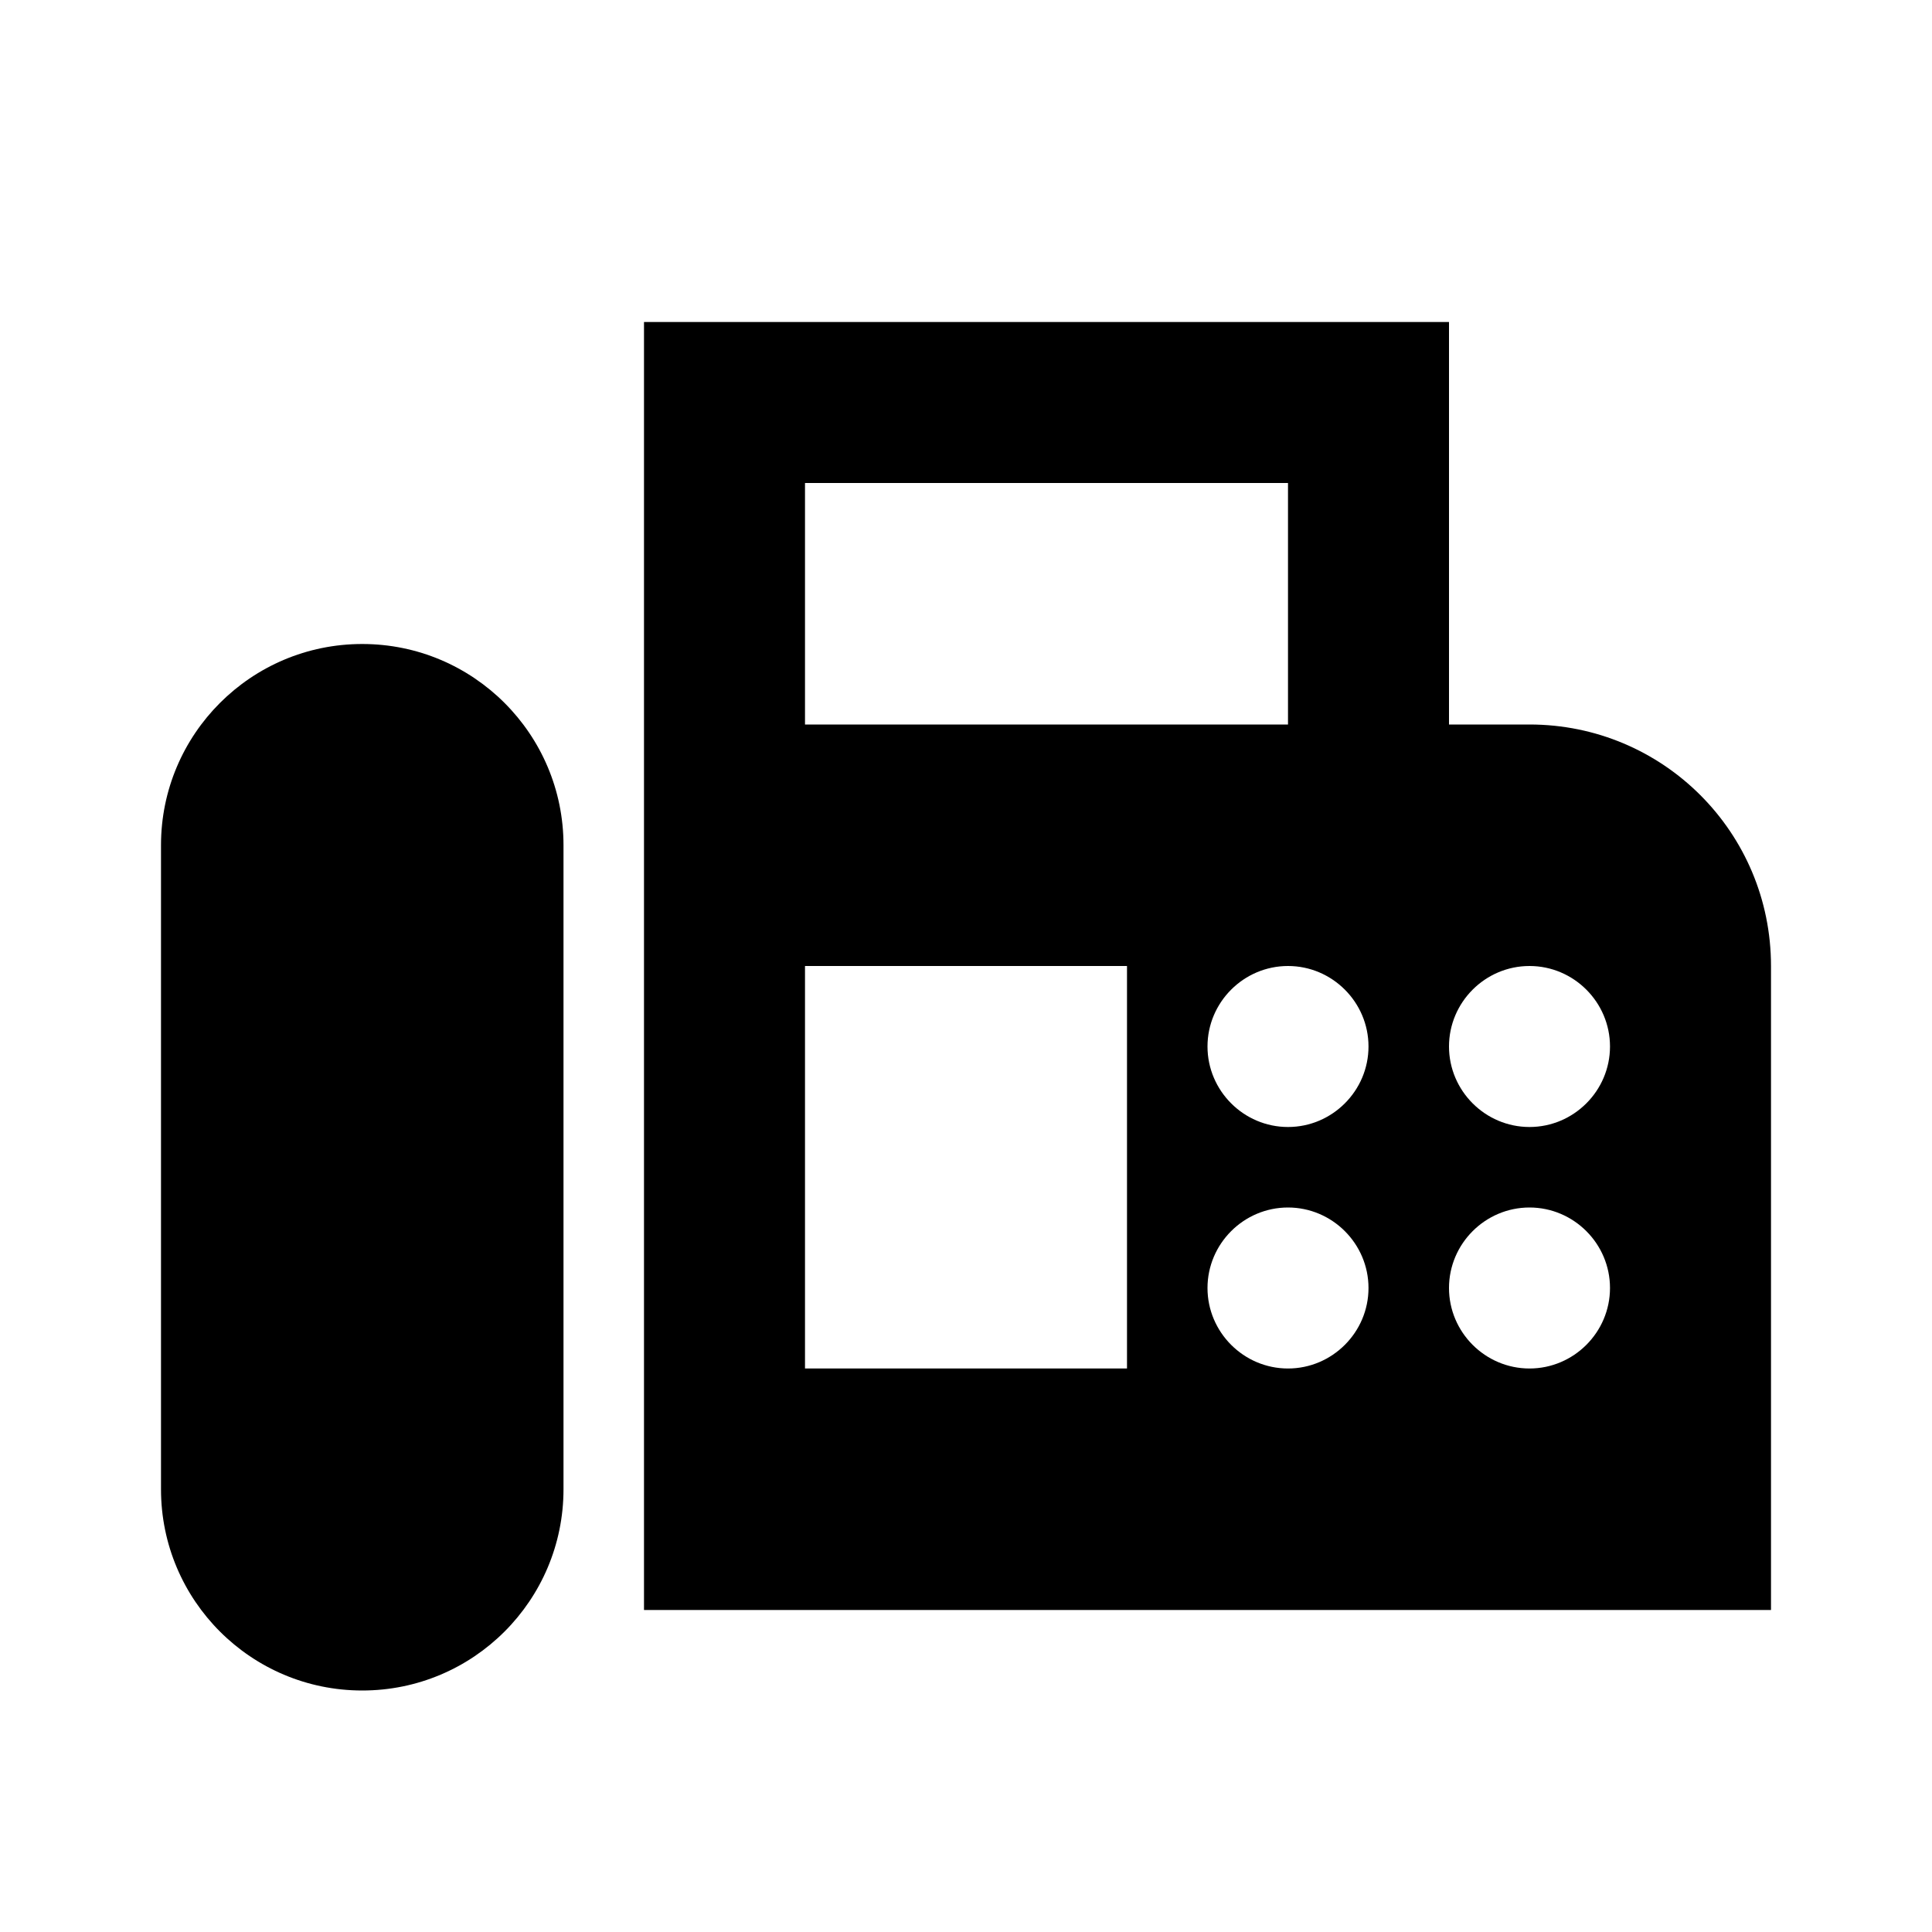
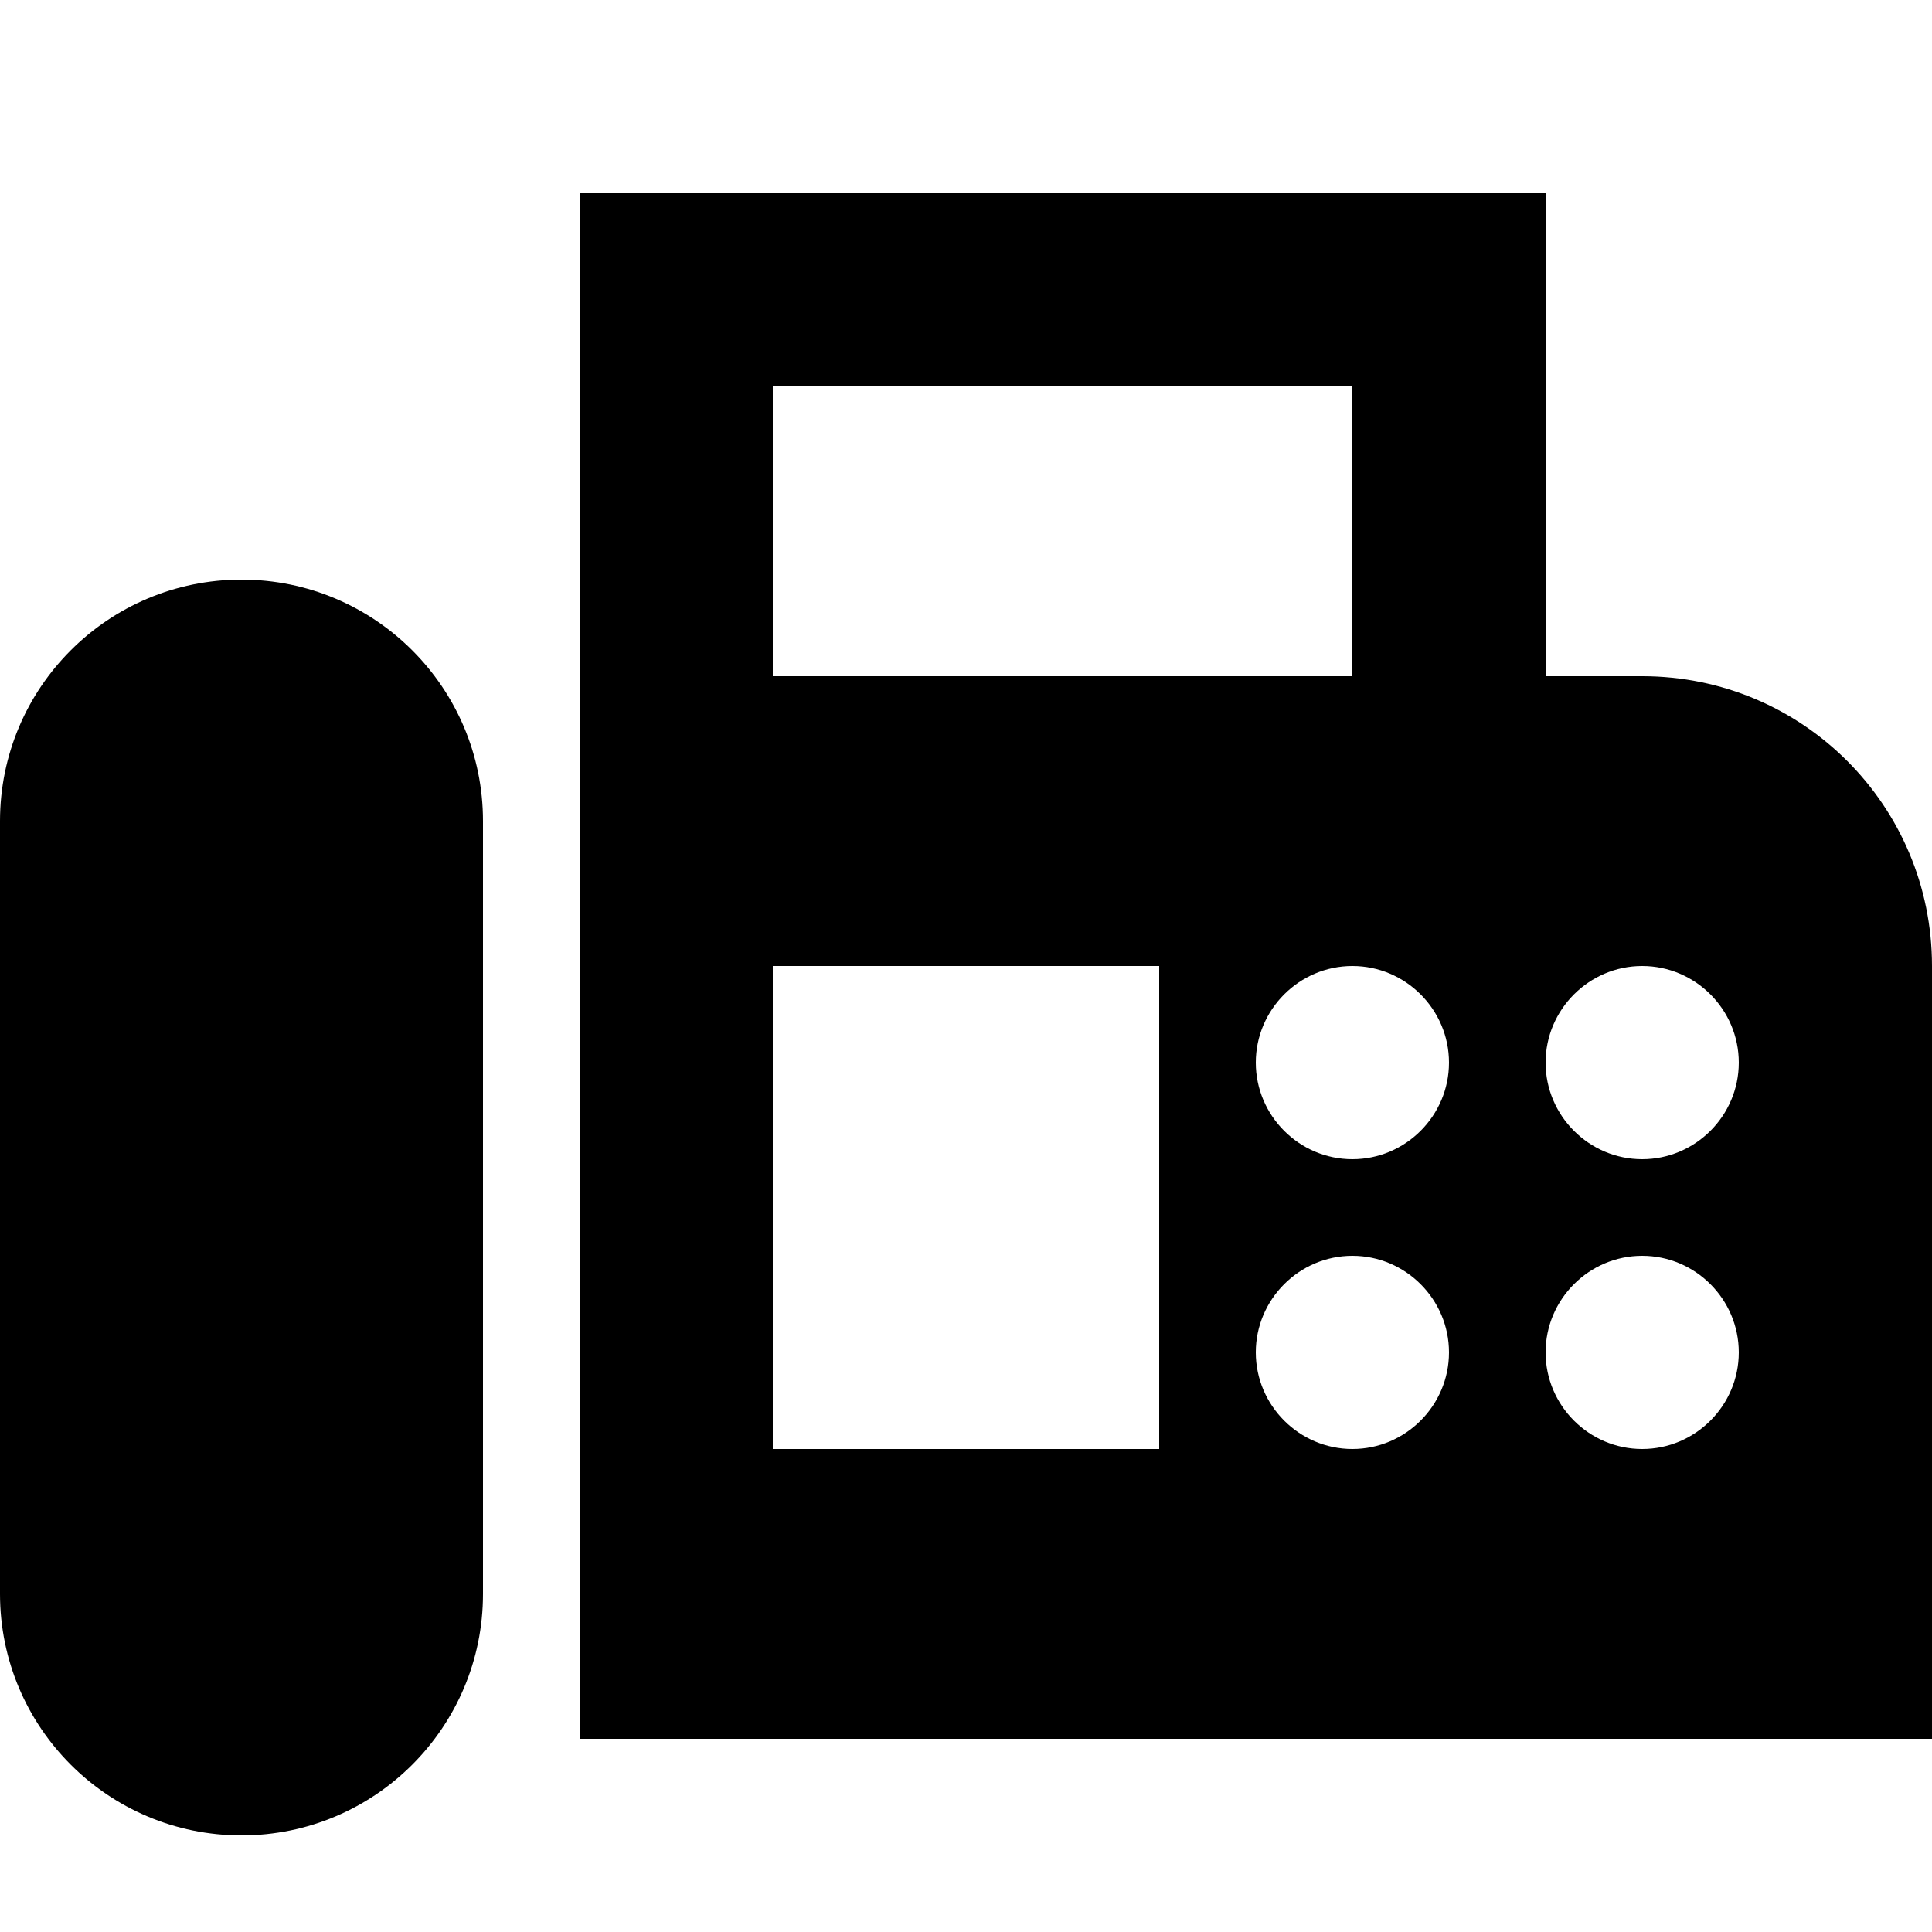
- <svg id="fax" viewBox="0 0 24 24">
+ <svg id="fax" viewBox="2 2 20 20">
  <path d="M19 9h-1V4H8v16h14v-8c0-1.66-1.34-3-3-3zm-9-3h6v3h-6V6zm4 11h-4v-5h4v5zm2 0c-.55 0-1-.45-1-1s.45-1 1-1 1 .45 1 1-.45 1-1 1zm0-3c-.55 0-1-.45-1-1s.45-1 1-1 1 .45 1 1-.45 1-1 1zm3 3c-.55 0-1-.45-1-1s.45-1 1-1 1 .45 1 1-.45 1-1 1zm0-3c-.55 0-1-.45-1-1s.45-1 1-1 1 .45 1 1-.45 1-1 1zM4.5 8A2.5 2.5 0 0 0 2 10.5v8a2.5 2.5 0 0 0 5 0v-8A2.5 2.5 0 0 0 4.5 8z" />
</svg>
